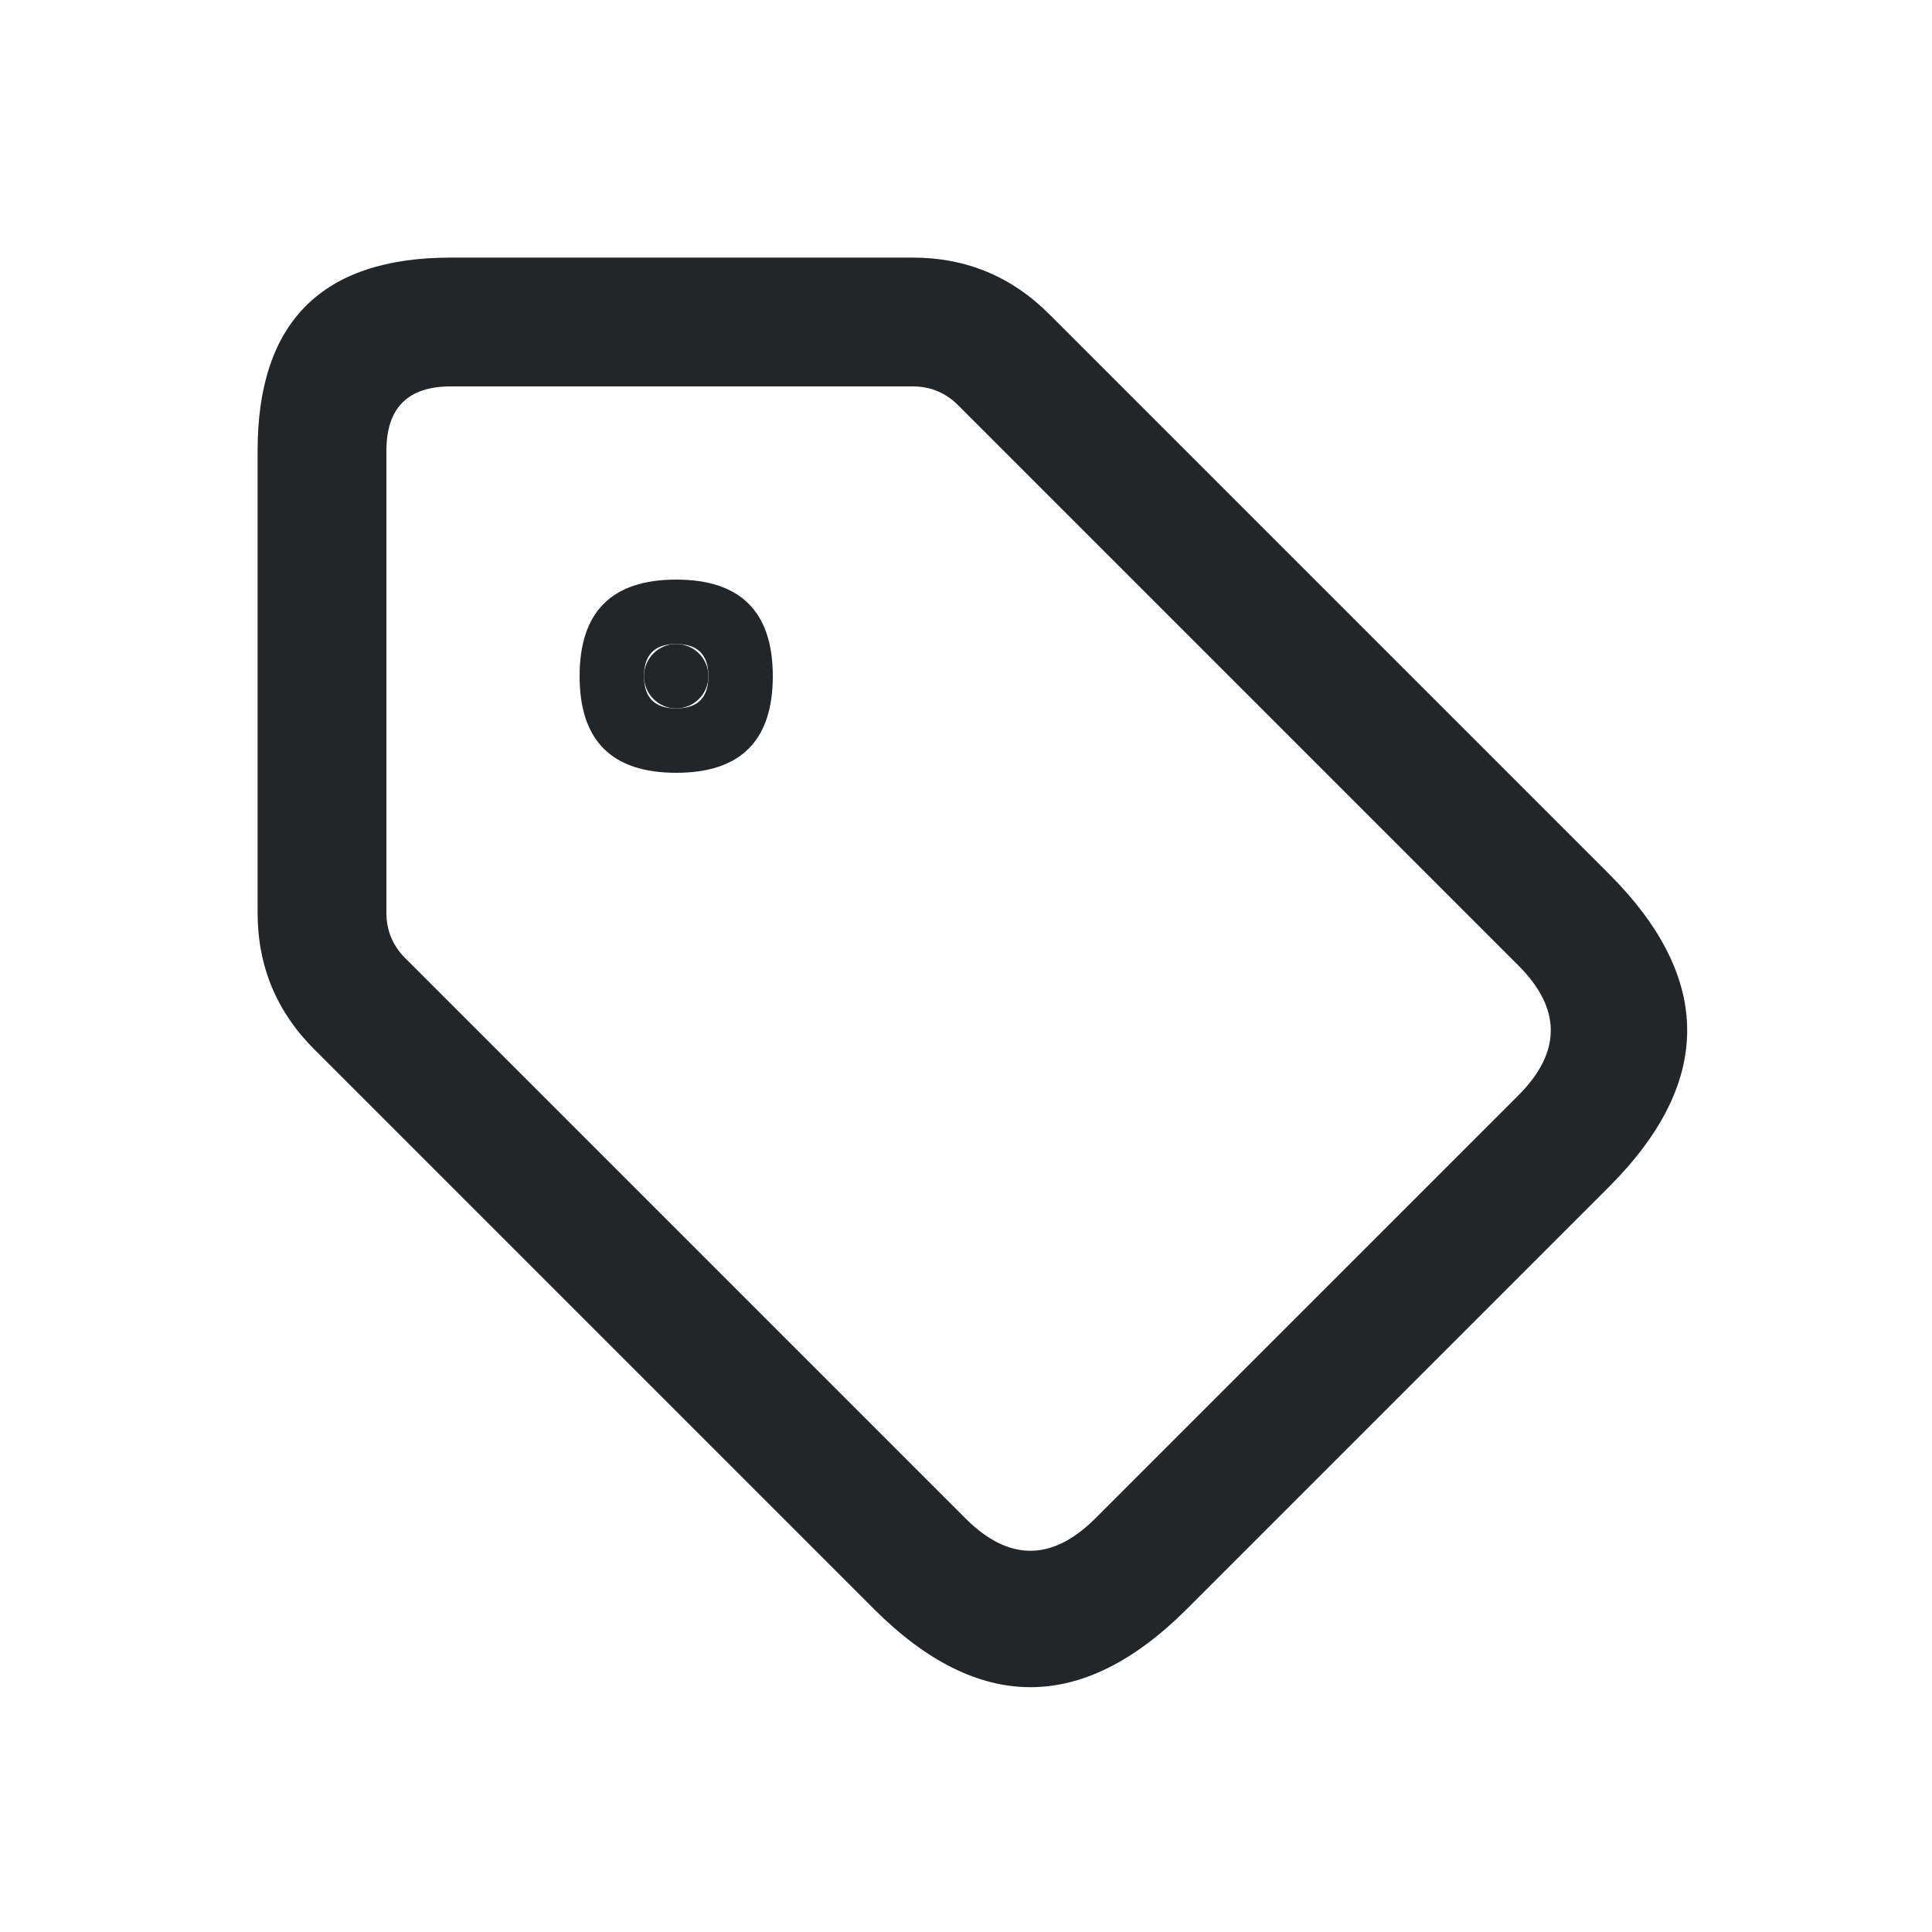
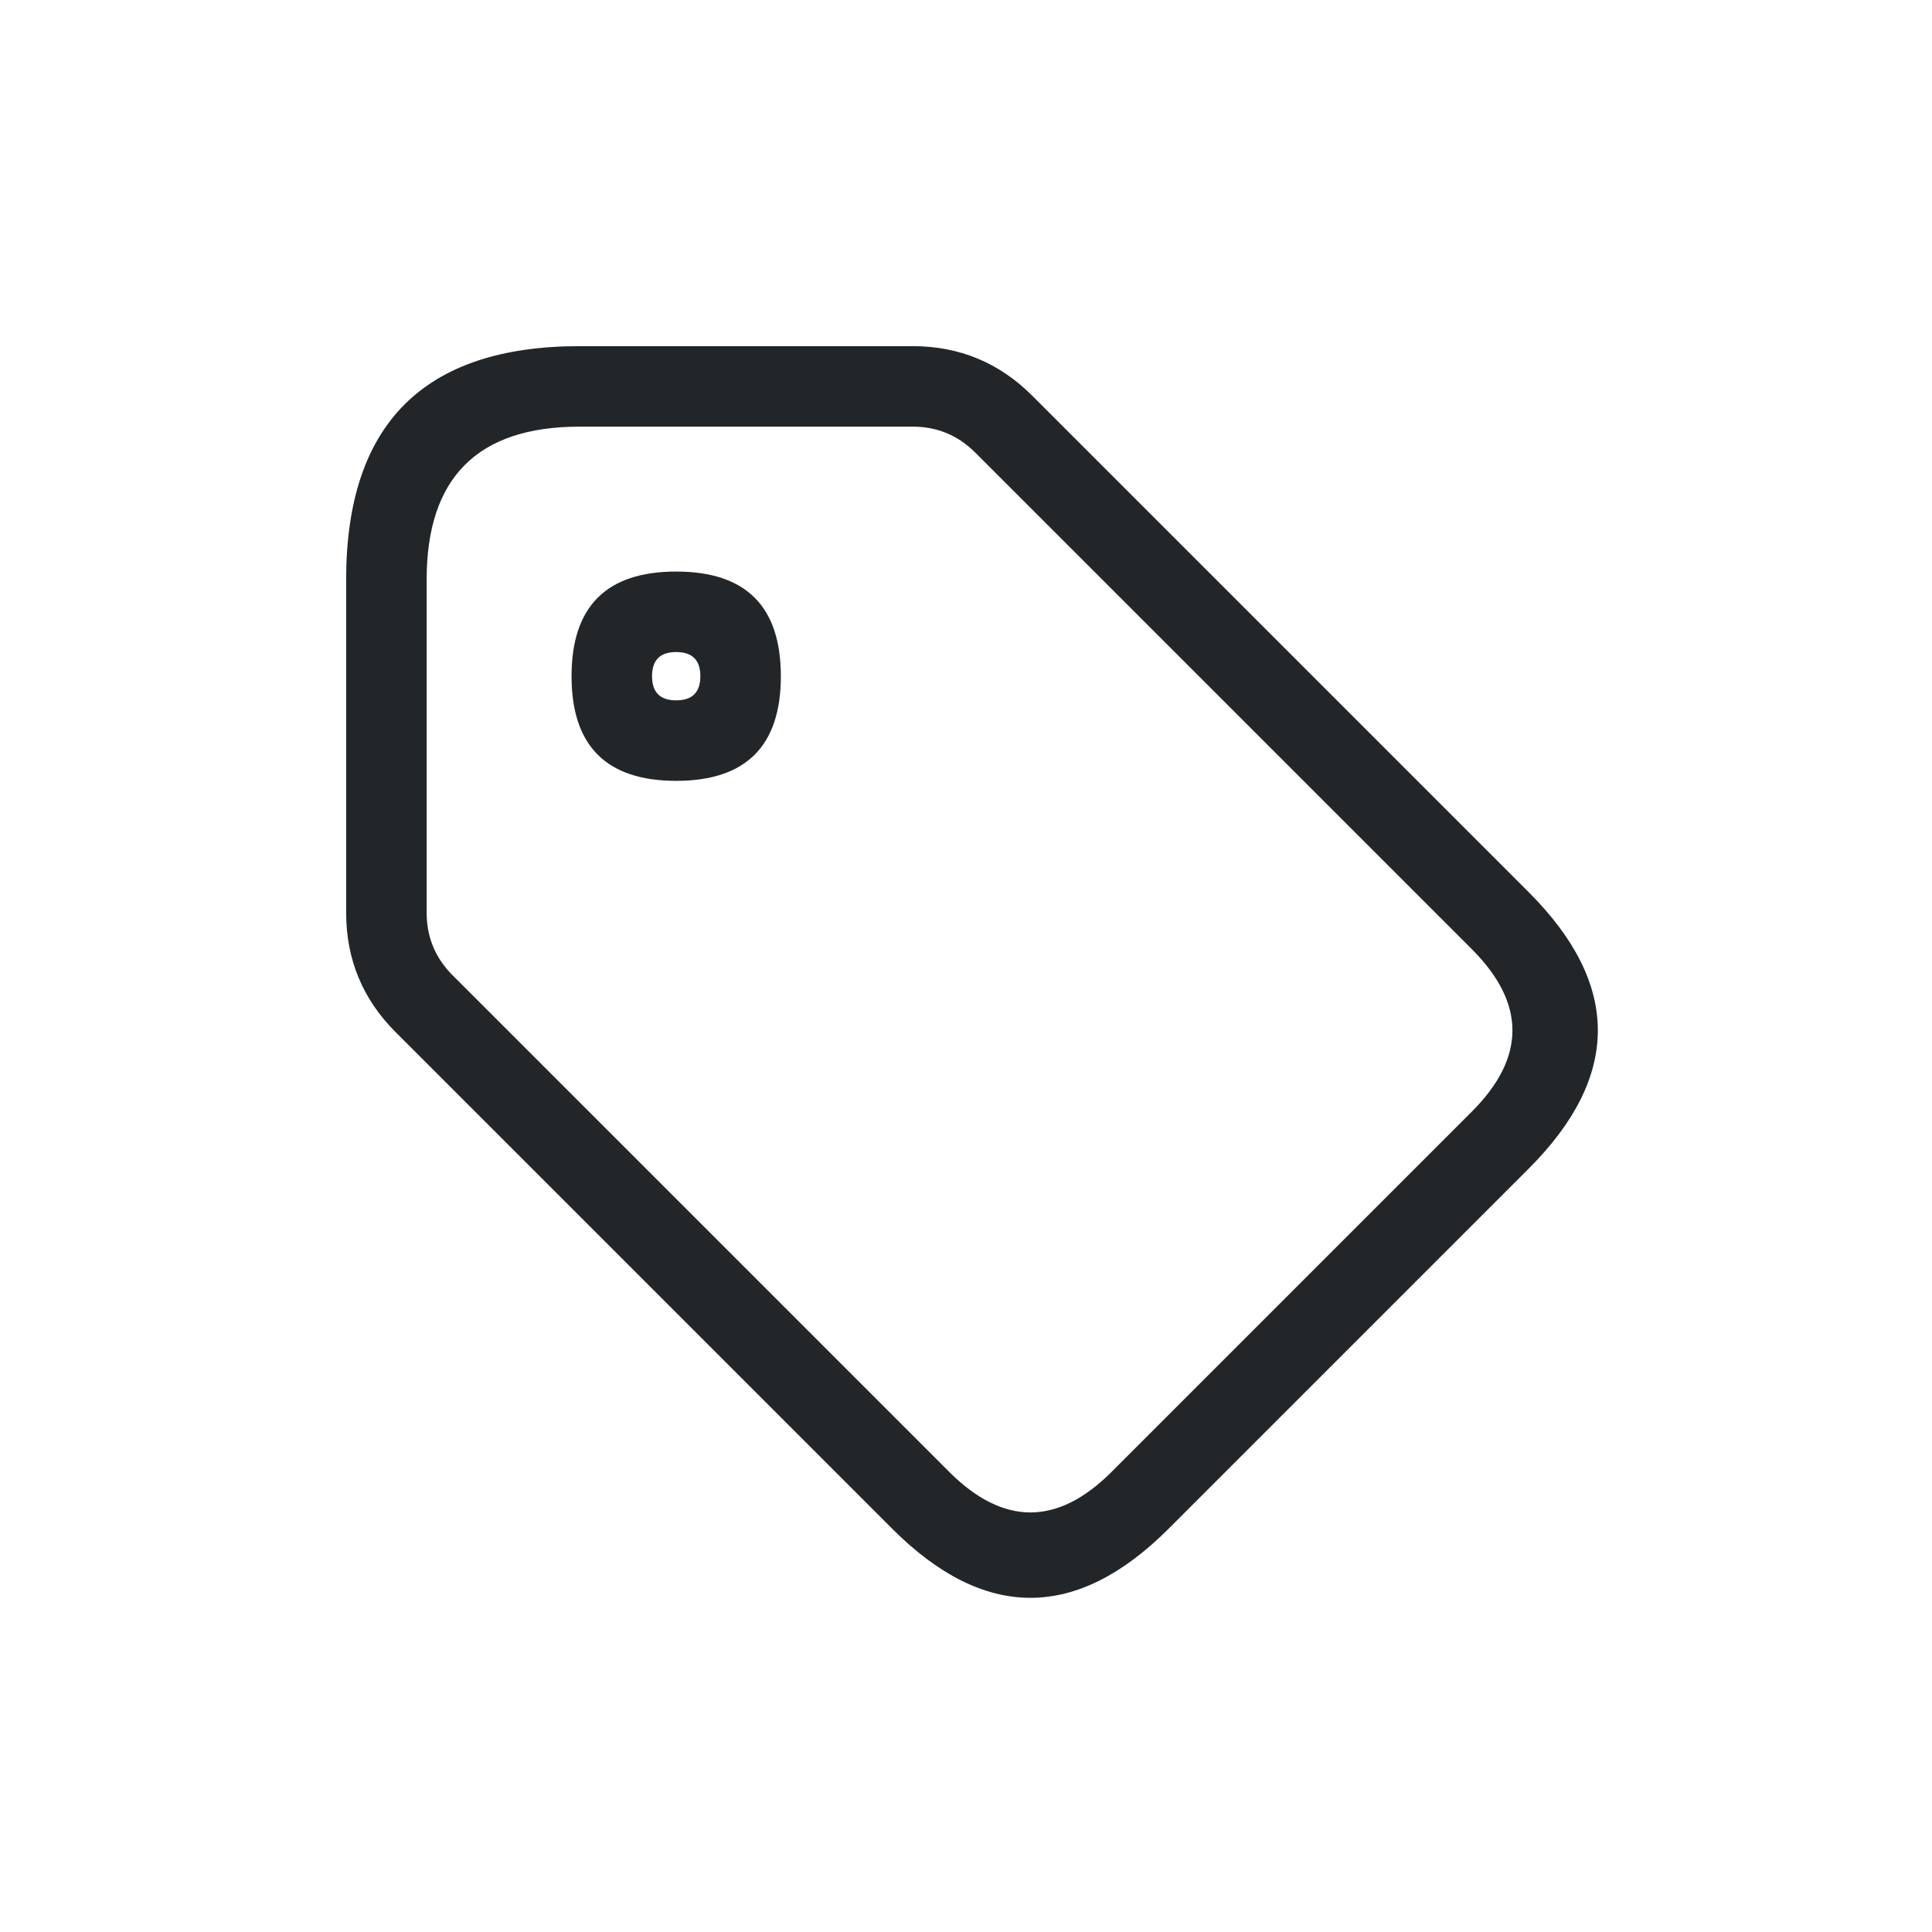
<svg xmlns="http://www.w3.org/2000/svg" width="16" height="16" viewBox="-3.0 -3.0 30.0 30.0">
  <defs>
    <style id="current-color-scheme" type="text/css">.ColorScheme-Text { color: #232629; }</style>
  </defs>
-   <path fill="currentColor" d="M13.293,1.879 L21.999,10.585 Q24.399,13 21.997,15.417 L15.415,21.999 Q13,24.399 10.583,21.997 L1.879,13.293 Q1,12.415 1,11.172 L1,4 Q1,1 4,1 L11.172,1 Q12.415,1 13.293,1.879 Z M11.879,3.293 Q11.586,3 11.172,3 L4,3 Q3,3 3,4 L3,11.172 Q3,11.586 3.293,11.879 L11.997,20.583 Q13,21.579 14.005,20.581 L20.583,14.003 Q21.579,13 20.581,11.995 L11.879,3.293 Z" class="ColorScheme-Text" />
-   <path fill="currentColor" d="M8,7.5 A0.5 0.5 0 1 1 7,7.5 A0.5 0.5 0 1 1 8,7.5 Z" class="ColorScheme-Text" />
-   <path fill="currentColor" d="M9,7.5 Q9,9 7.5,9 Q6,9 6,7.5 Q6,6 7.5,6 Q9,6 9,7.5 Z M7,7.5 Q7,8 7.5,8 Q8,8 8,7.5 Q8,7 7.5,7 Q7,7 7,7.5 Z" class="ColorScheme-Text" />
+   <path fill="currentColor" d="M5.875,7.5 Q5.875,5.875 7.5,5.875 Q9.125,5.875 9.125,7.5 Q9.125,9.125 7.5,9.125 Q5.875,9.125 5.875,7.5 Z M7.125,7.5 Q7.125,7.875 7.5,7.875 Q7.875,7.875 7.875,7.5 Q7.875,7.125 7.5,7.125 Q7.125,7.125 7.125,7.5 Z" class="ColorScheme-Text" />
+   <path fill="currentColor" d="M2.375,6 Q2.375,2.375 6,2.375 L11.172,2.375 Q12.259,2.375 13.028,3.144 L20.738,10.854 Q22.884,13 20.738,15.146 L15.146,20.738 Q13,22.884 10.854,20.738 L3.144,13.028 Q2.375,12.259 2.375,11.172 L2.375,6 Z M3.625,6 L3.625,11.172 Q3.625,11.741 4.028,12.144 L11.738,19.854 Q13,21.116 14.262,19.854 L19.854,14.262 Q21.116,13 19.854,11.738 L12.144,4.028 Q11.741,3.625 11.172,3.625 L6,3.625 Q3.625,3.625 3.625,6 Z" class="ColorScheme-Text" />
</svg>
